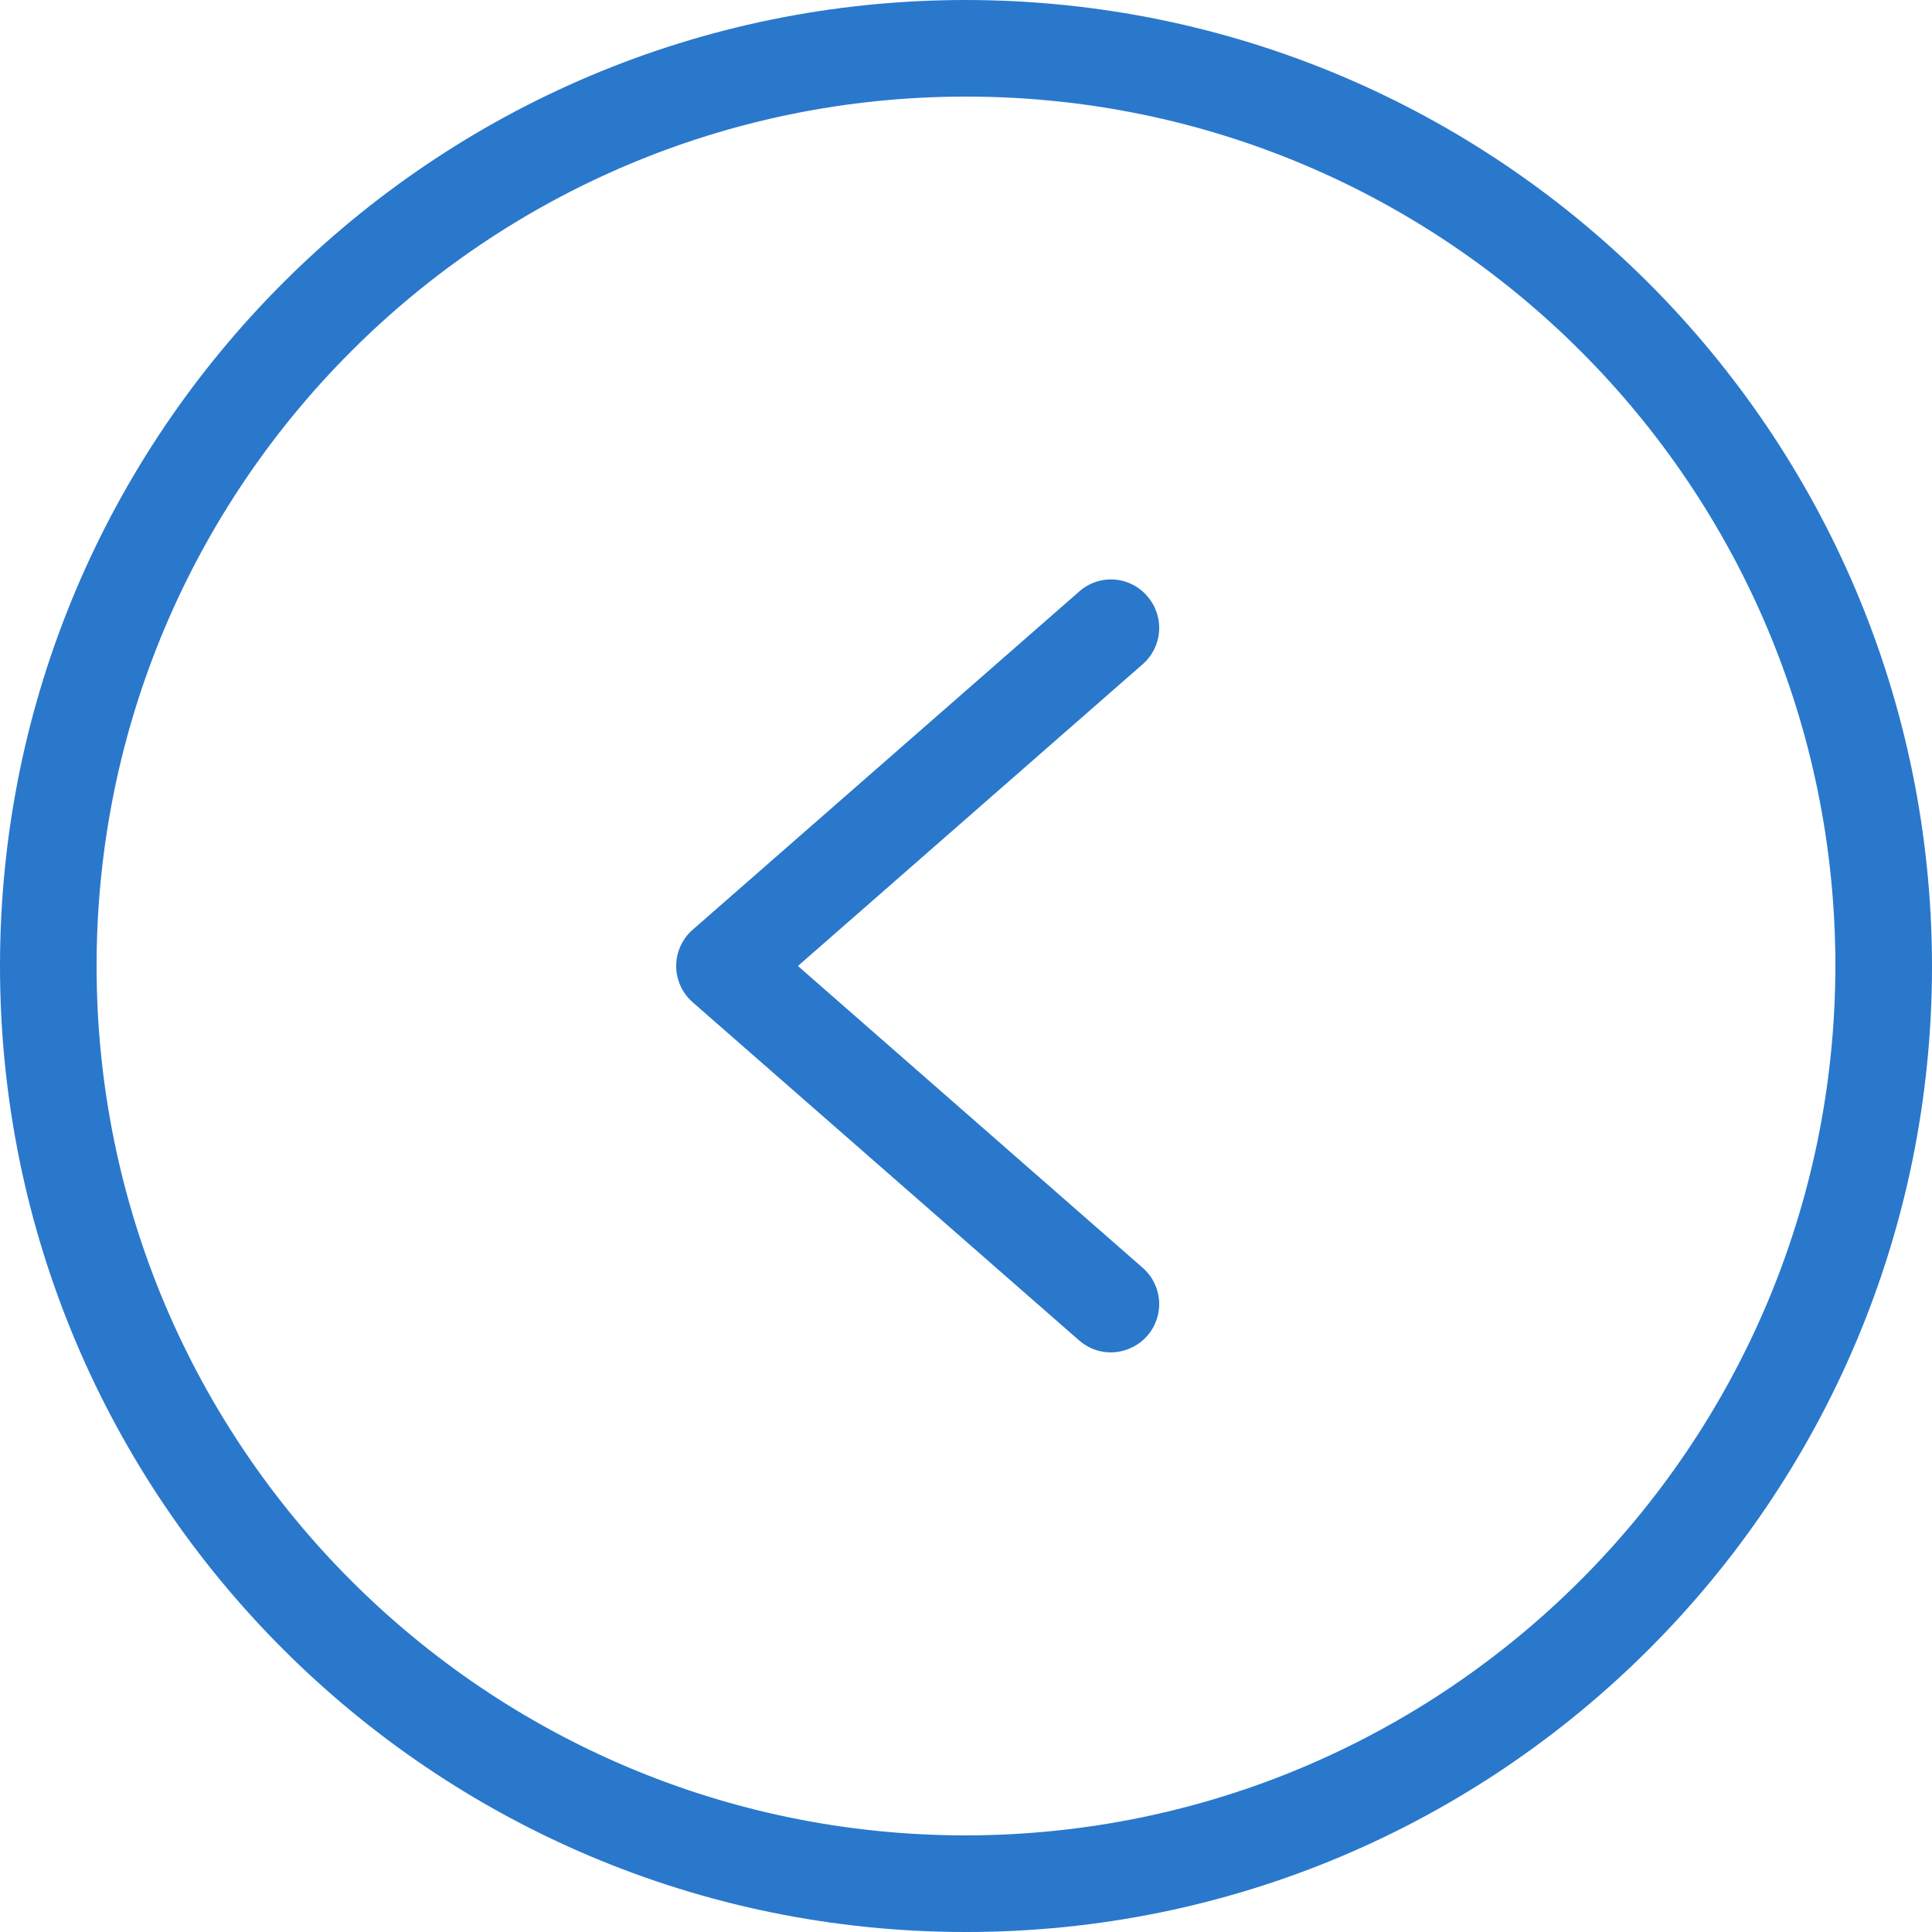
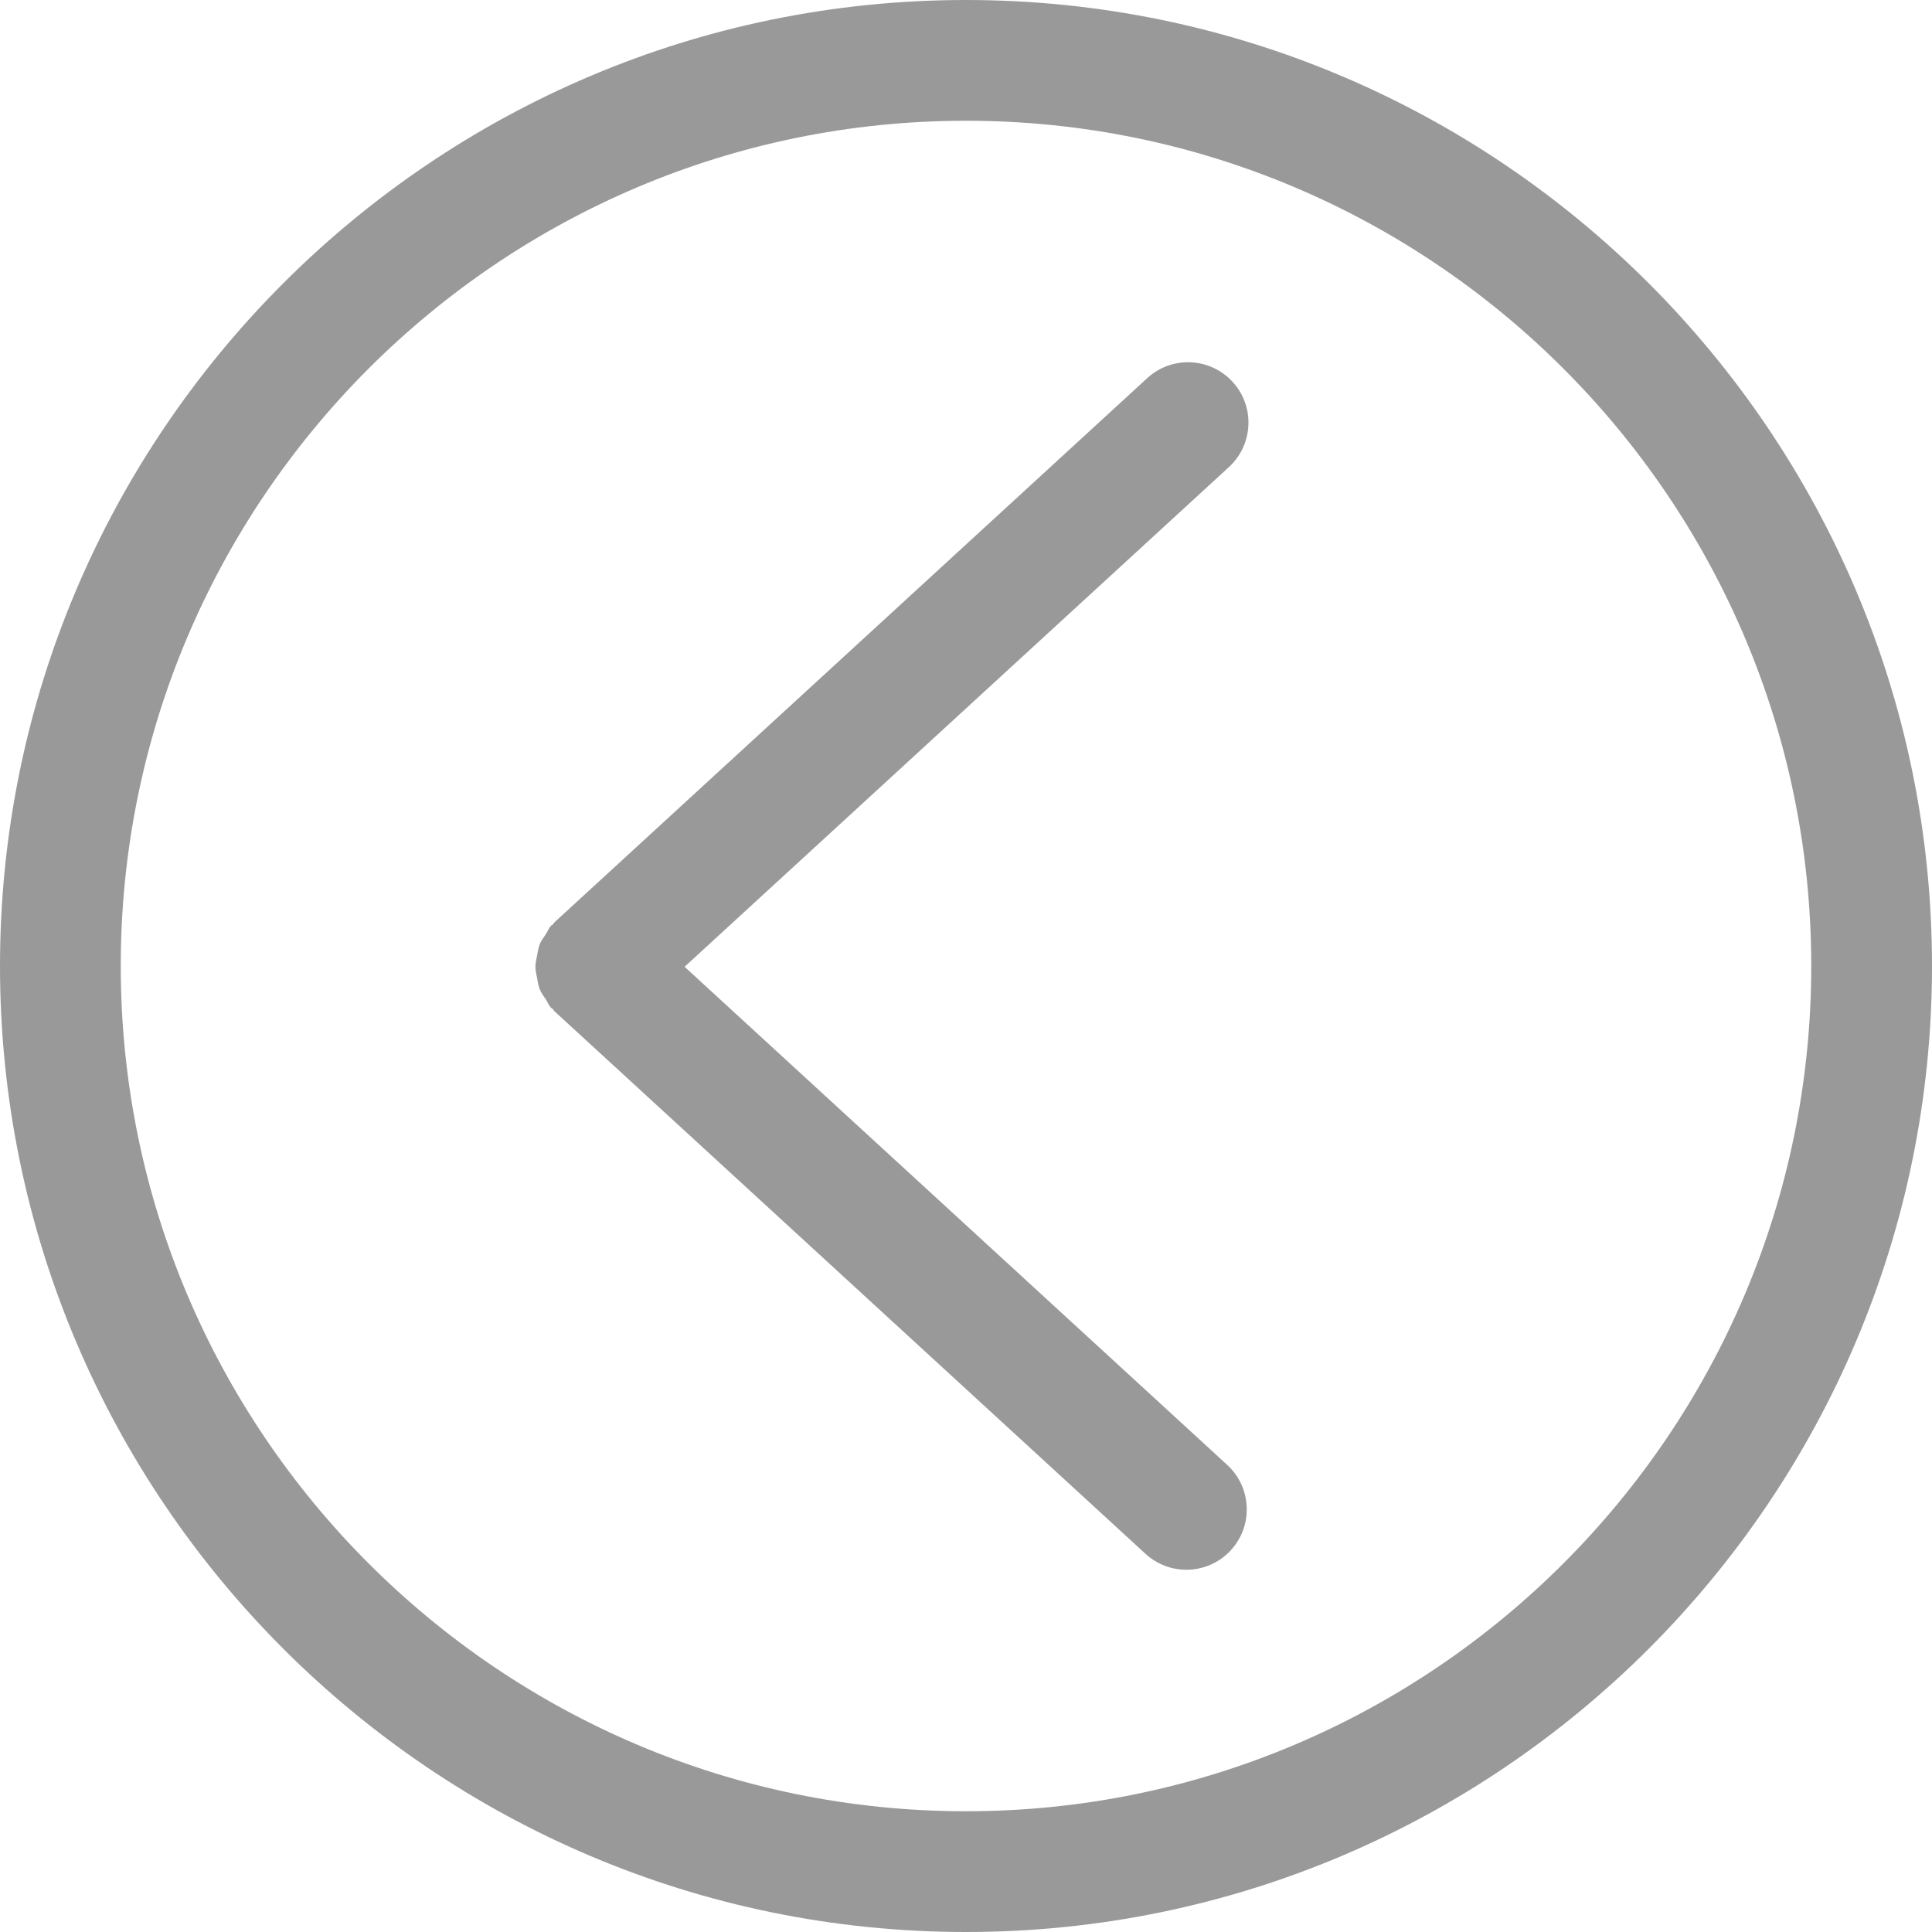
- <svg xmlns="http://www.w3.org/2000/svg" height="512px" viewBox="0 0 426.667 426.667" width="512px" class="">
+ <svg xmlns="http://www.w3.org/2000/svg" version="1.1" id="Layer_1" x="0px" y="0px" viewBox="0 0 512 512" style="enable-background:new 0 0 512 512;" xml:space="preserve" width="512px" height="512px">
  <g>
-     <path d="m213.332 21.332c-106.039 0-192 85.961-192 192 0 106.039 85.961 192 192 192 106.039 0 192-85.961 192-192-.156-105.973-86.027-191.84-192-192zm39.043 258.668c2.125 1.863 3.422 4.5 3.602 7.32.18 2.824-.77 5.602-2.645 7.719-2.031 2.289-4.938 3.605-8 3.629-2.594.004-5.098-.945-7.039-2.668l-85.332-74.668c-2.305-2.02-3.629-4.934-3.629-8 0-3.062 1.324-5.98 3.629-8l85.332-74.664c4.418-3.891 11.152-3.461 15.039.957 3.891 4.422 3.461 11.152-.957 15.043l-76.16 66.664zm0 0" fill="#42a5f5" data-original="#42A5F5" class="active-path" data-old_color="#42a5f5" style="fill:#00000000" />
-     <g fill="#1976d2">
-       <path d="m213.332 0c-117.82 0-213.332 95.512-213.332 213.332 0 117.82 95.512 213.336 213.332 213.336 117.82 0 213.336-95.516 213.336-213.336-.117-117.77-95.562-213.215-213.336-213.332zm0 405.332c-106.039 0-192-85.961-192-192 0-106.039 85.961-192 192-192 106.039 0 192 85.961 192 192-.156 105.973-86.027 191.844-192 192zm0 0" data-original="#000000" class="" data-old_color="#000000" style="fill:#2978CC" />
-       <path d="m253.332 131.625c-1.848-2.148-4.488-3.461-7.316-3.641-2.832-.18-5.613.785-7.723 2.684l-85.332 74.664c-2.305 2.02-3.629 4.938-3.629 8 0 3.066 1.324 5.98 3.629 8l85.332 74.668c1.941 1.723 4.445 2.672 7.039 2.668 3.062-.023 5.969-1.34 8-3.629 1.875-2.117 2.824-4.895 2.645-7.719-.18-2.82-1.477-5.457-3.602-7.32l-76.16-66.668 76.16-66.664c2.125-1.867 3.422-4.5 3.602-7.32.18-2.824-.77-5.602-2.645-7.723zm0 0" data-original="#000000" class="" data-old_color="#000000" style="fill:#2978CC" />
+     <g>
+       <g>
+         <g>
+           <path d="M256,0C114.848,0,0,114.848,0,256s114.848,256,256,256s256-114.848,256-256S397.152,0,256,0z M256,480     C132.48,480,32,379.52,32,256S132.48,32,256,32s224,100.48,224,224S379.52,480,256,480z" data-original="#000000" class="active-path" data-old_color="#000000" fill="#999999" />
+           <path d="M326.64,101.184c-5.968-6.512-16.096-6.96-22.608-0.976L146.944,244.416c-0.176,0.16-0.24,0.384-0.416,0.56     c-0.176,0.16-0.4,0.224-0.56,0.416c-0.592,0.64-0.832,1.44-1.296,2.144c-0.592,0.896-1.248,1.728-1.632,2.704     c-0.4,0.976-0.512,1.968-0.704,2.976c-0.192,1.008-0.448,1.968-0.448,2.992s0.256,1.984,0.448,2.992     c0.192,1.008,0.32,2,0.704,2.976c0.4,0.976,1.04,1.808,1.632,2.704c0.464,0.704,0.704,1.504,1.296,2.144     c0.16,0.176,0.384,0.224,0.544,0.384c0.176,0.176,0.24,0.416,0.416,0.576l156.64,143.792c3.088,2.832,6.976,4.224,10.832,4.224     c4.336,0,8.64-1.744,11.792-5.184c5.984-6.512,5.536-16.64-0.976-22.608l-143.792-132l144.24-132.416     C332.176,117.808,332.624,107.68,326.64,101.184z" data-original="#000000" class="active-path" data-old_color="#000000" fill="#999999" />
+         </g>
+       </g>
    </g>
  </g>
</svg>
